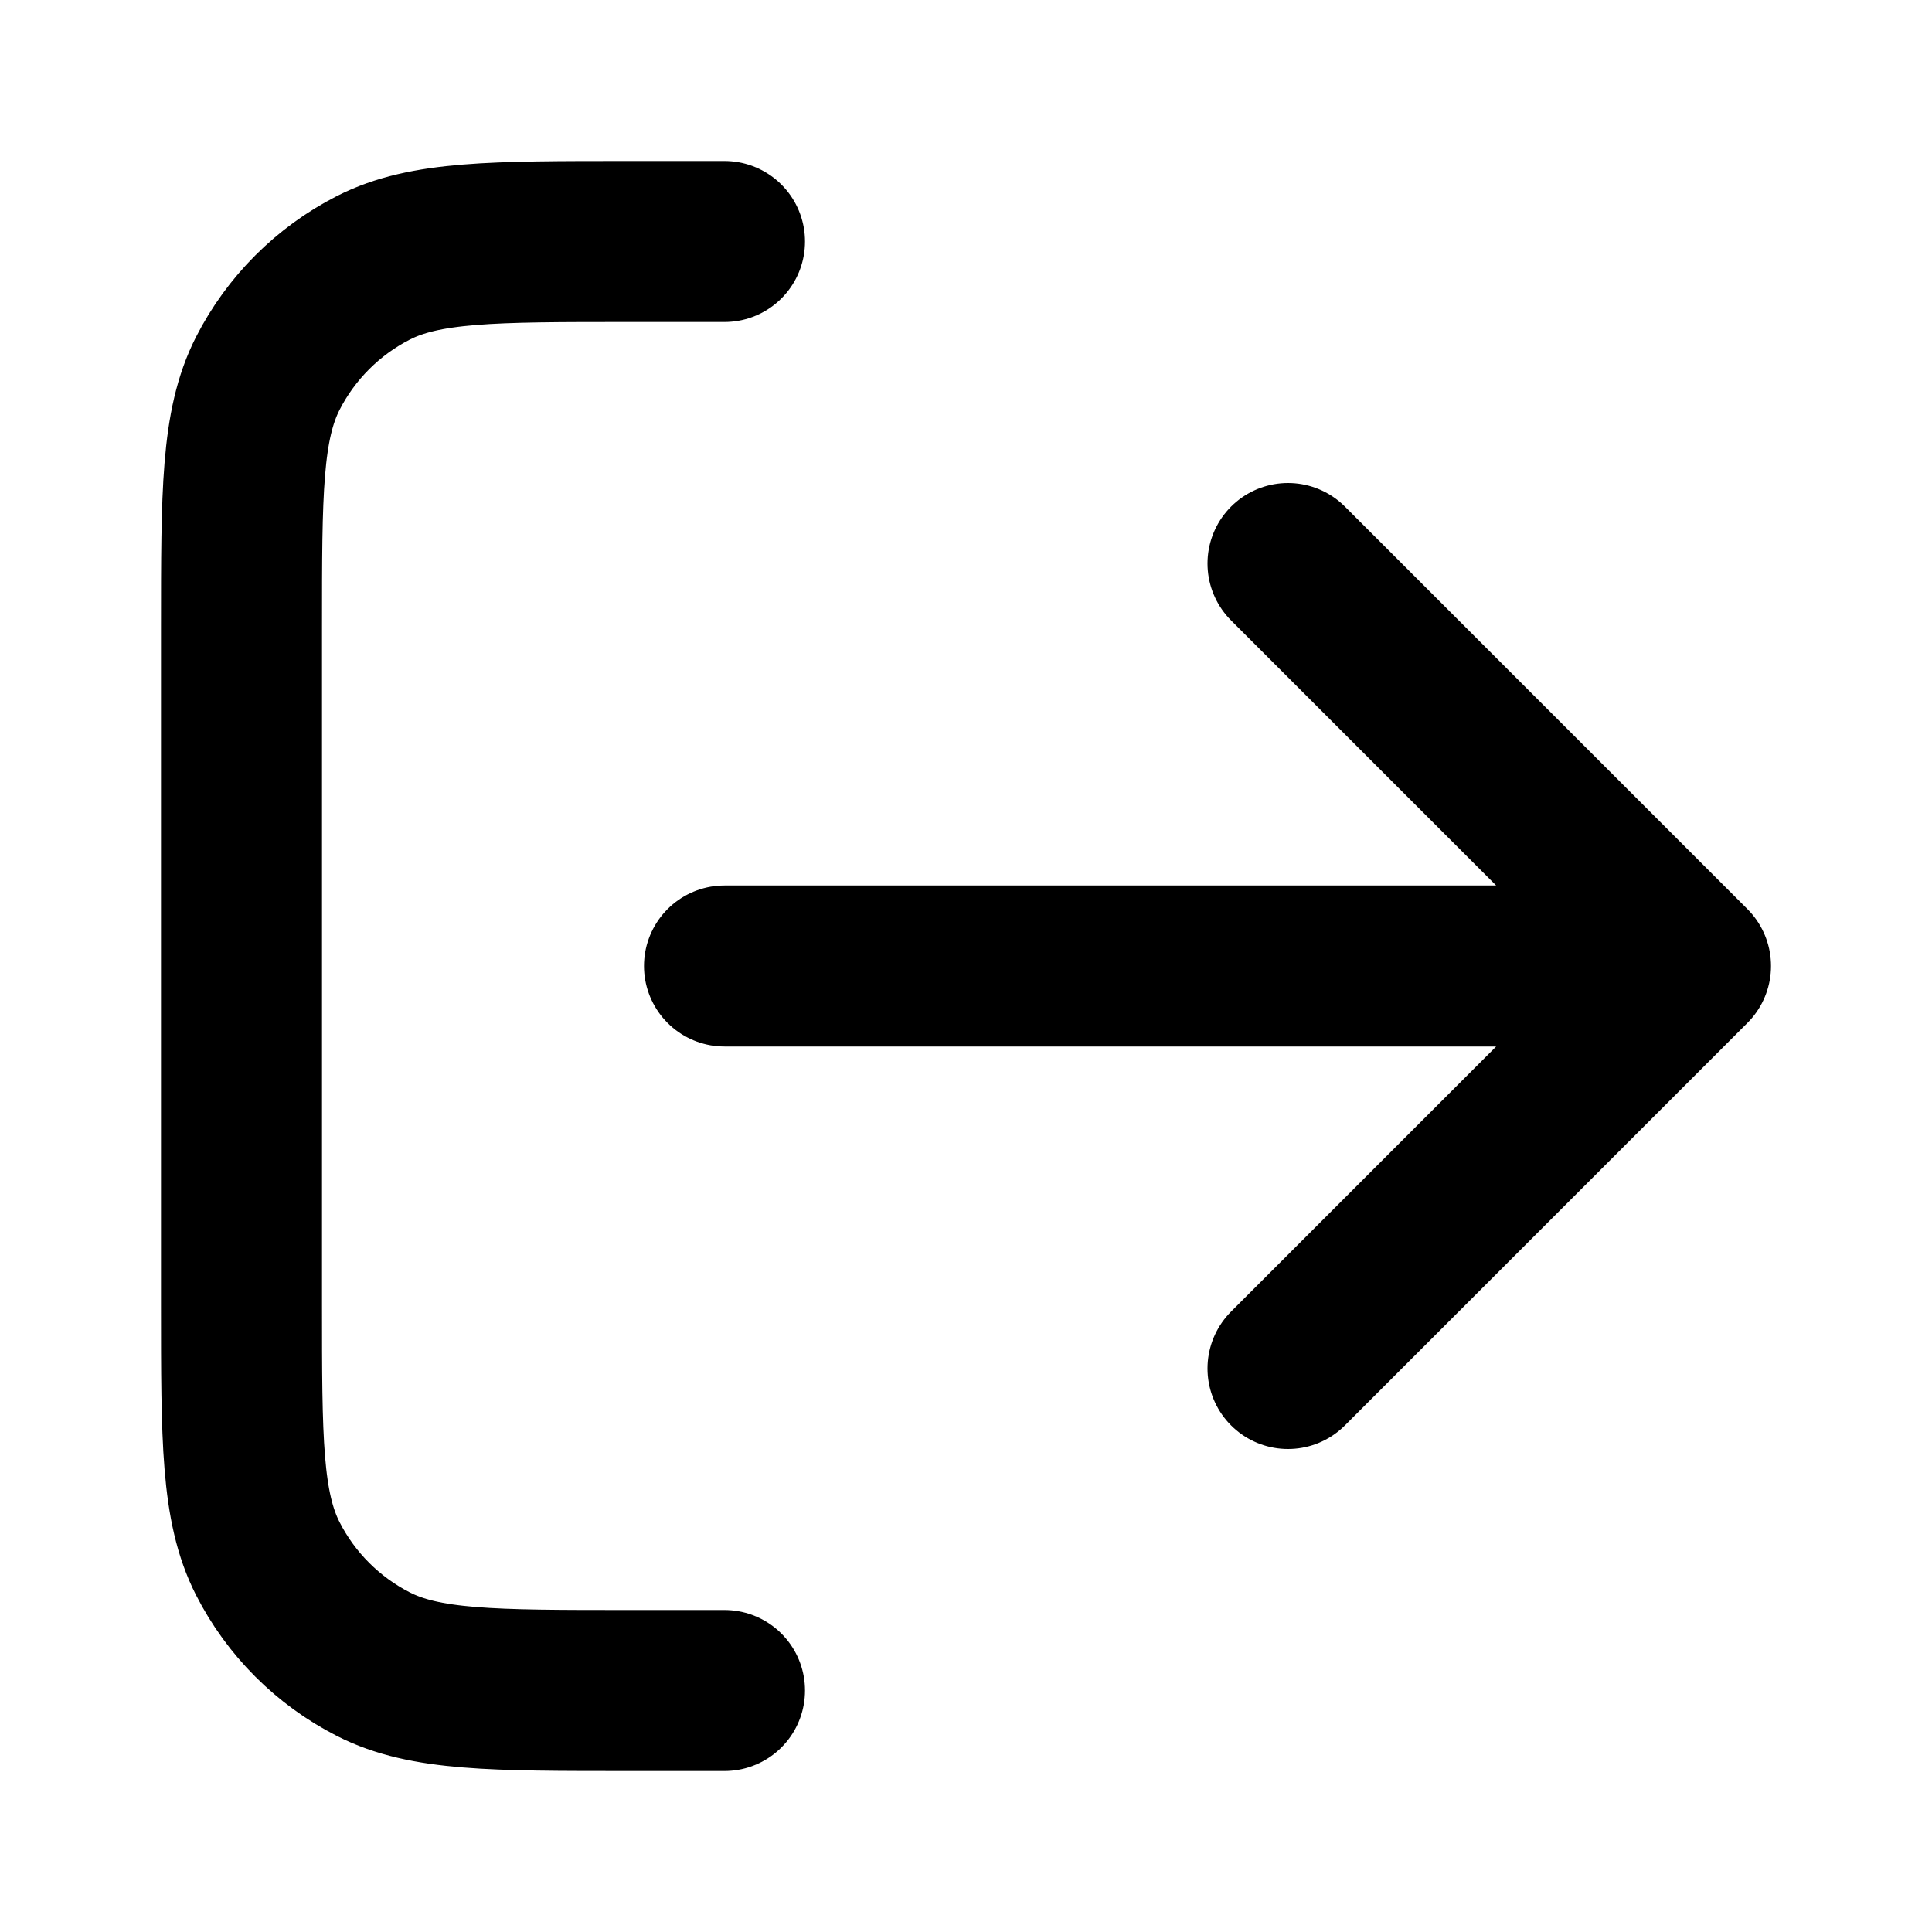
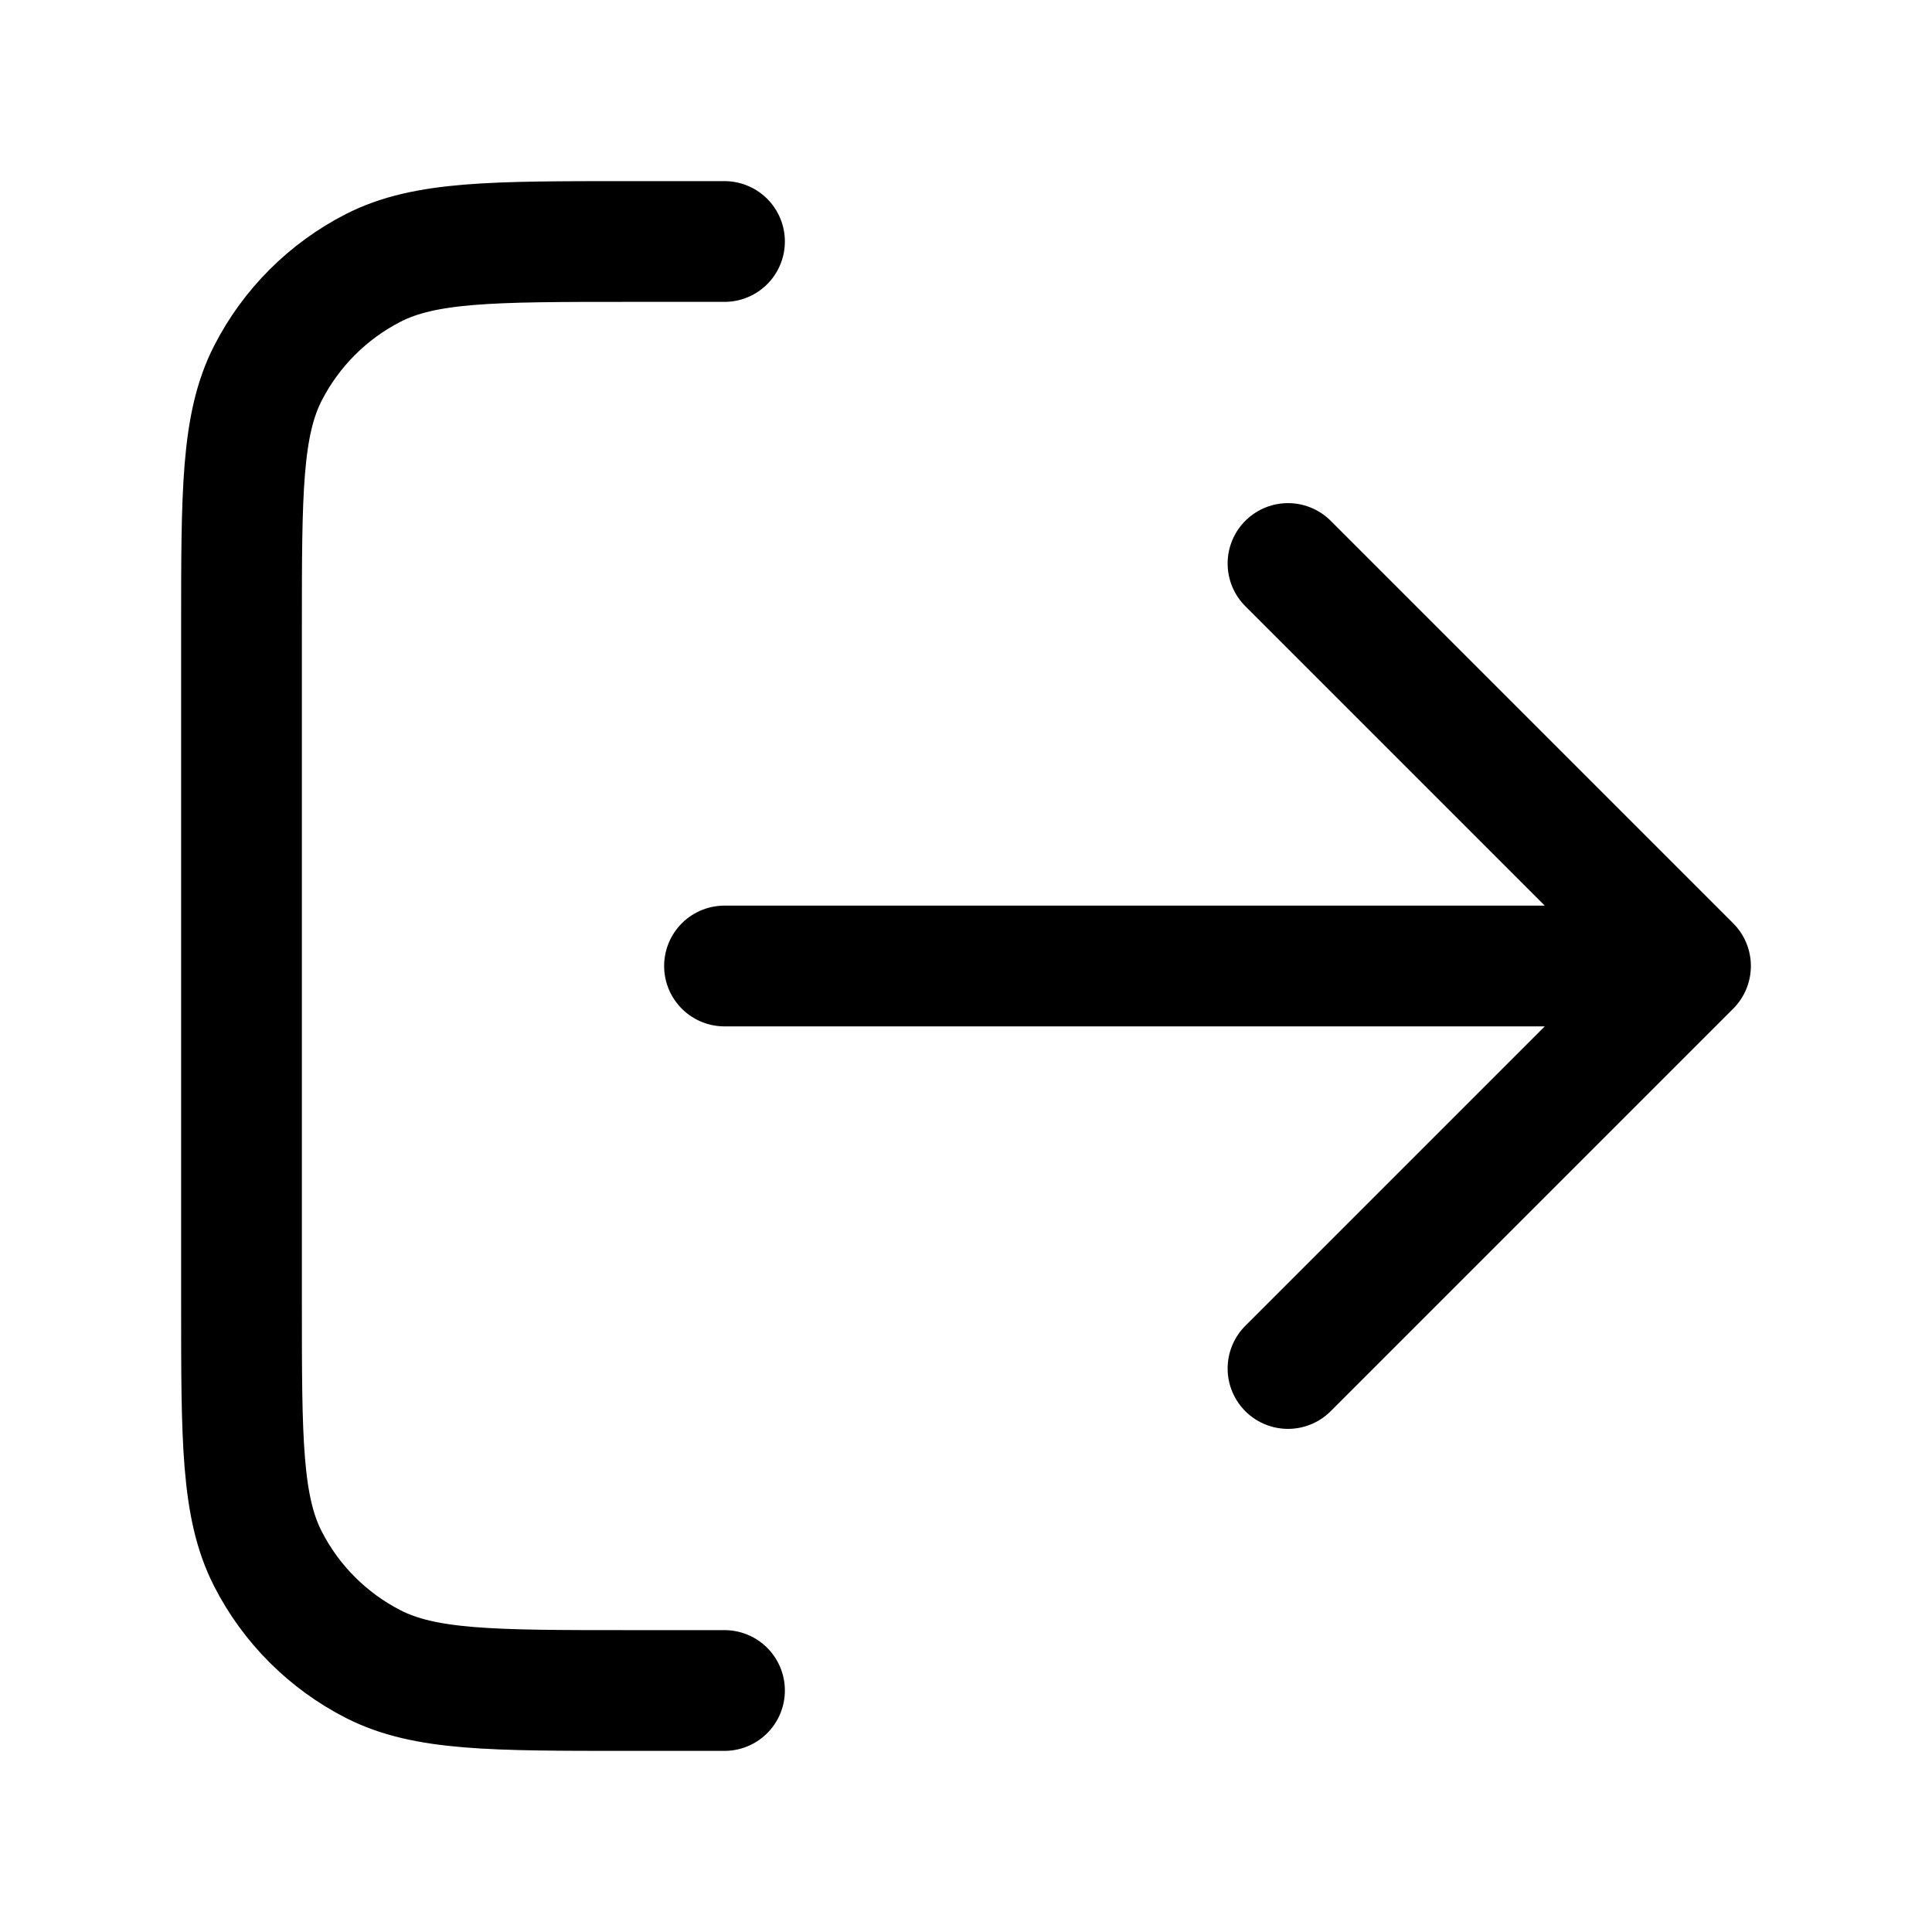
<svg xmlns="http://www.w3.org/2000/svg" width="100%" height="100%" viewBox="0 0 24 24" fill="none">
-   <path d="M16 17L21 12M21 12L16 7M21 12H9M9 3H7.8C6.12 3 5.28 3 4.638 3.327C4.074 3.615 3.615 4.074 3.327 4.638C3 5.28 3 6.12 3 7.8V16.2C3 17.88 3 18.72 3.327 19.362C3.615 19.927 4.074 20.385 4.638 20.673C5.28 21 6.12 21 7.8 21H9" stroke="currentColor" stroke-width="2" stroke-linecap="round" stroke-linejoin="round" />
+   <path d="M16 17L21 12M21 12L16 7M21 12H9M9 3H7.8C6.12 3 5.28 3 4.638 3.327C4.074 3.615 3.615 4.074 3.327 4.638C3 5.28 3 6.12 3 7.8V16.2C3 17.88 3 18.72 3.327 19.362C3.615 19.927 4.074 20.385 4.638 20.673C5.28 21 6.12 21 7.8 21H9" stroke="currentColor" stroke-width="1.5" stroke-linecap="round" stroke-linejoin="round" />
</svg>
